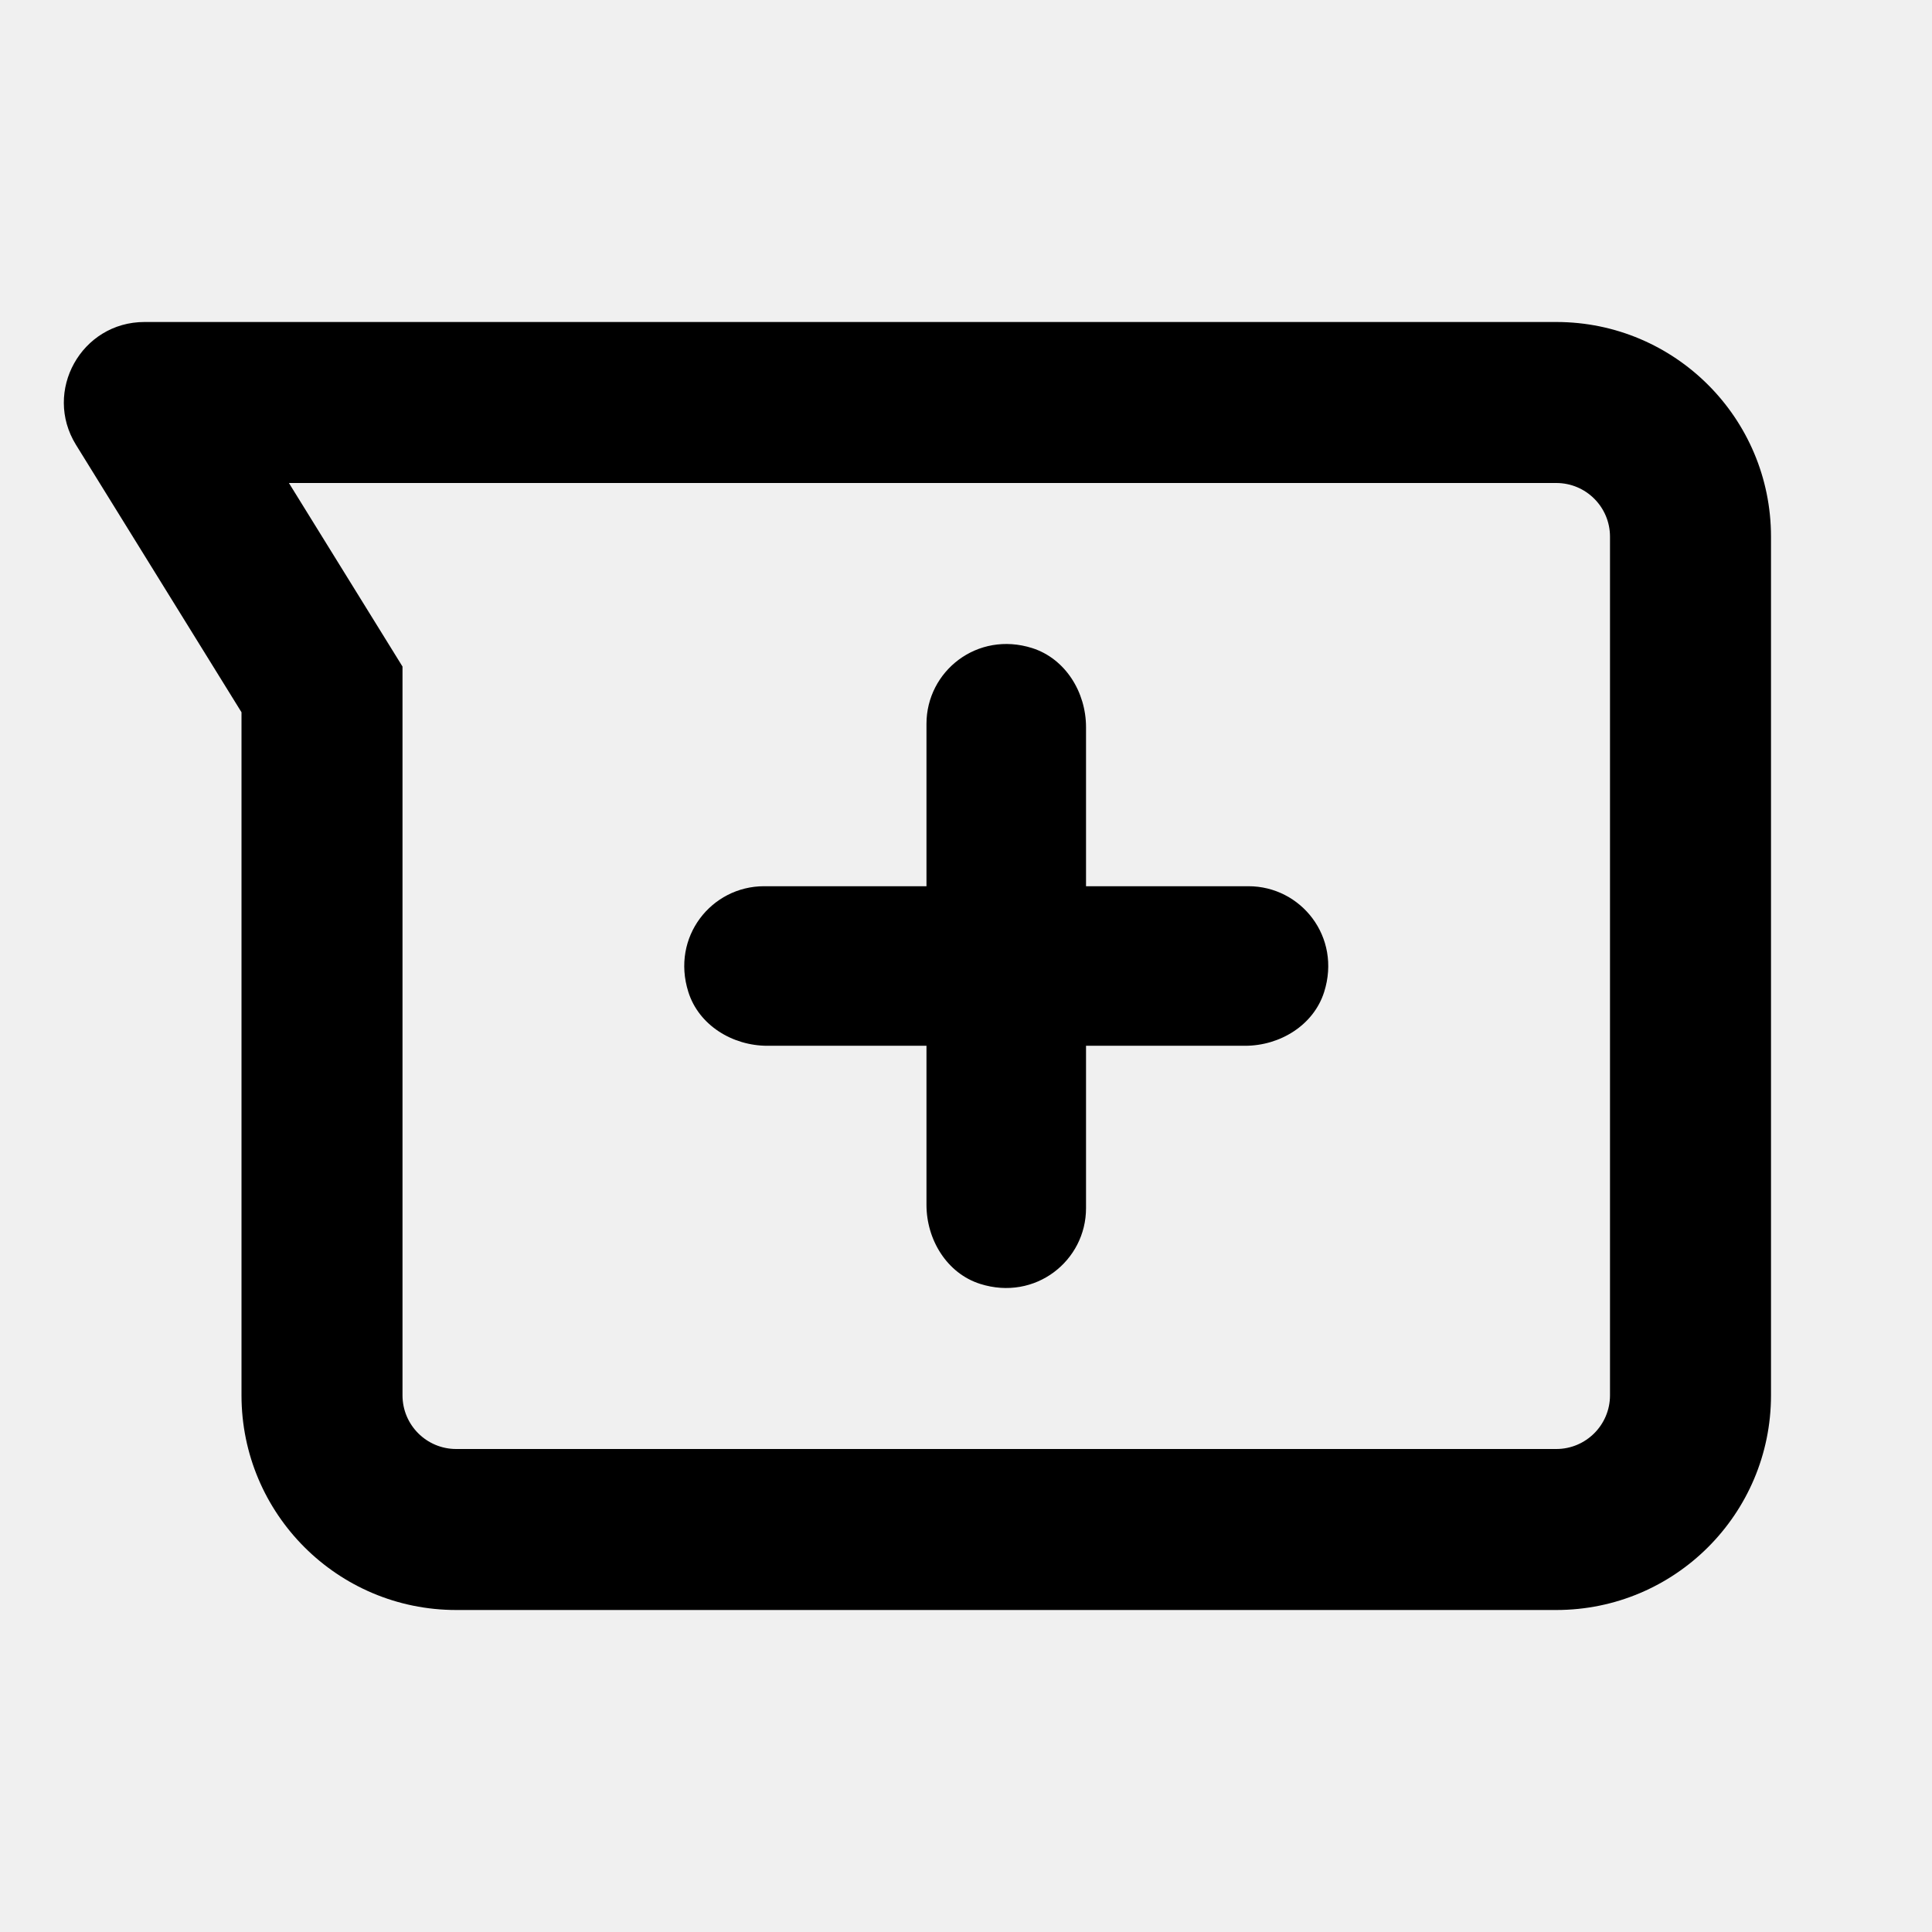
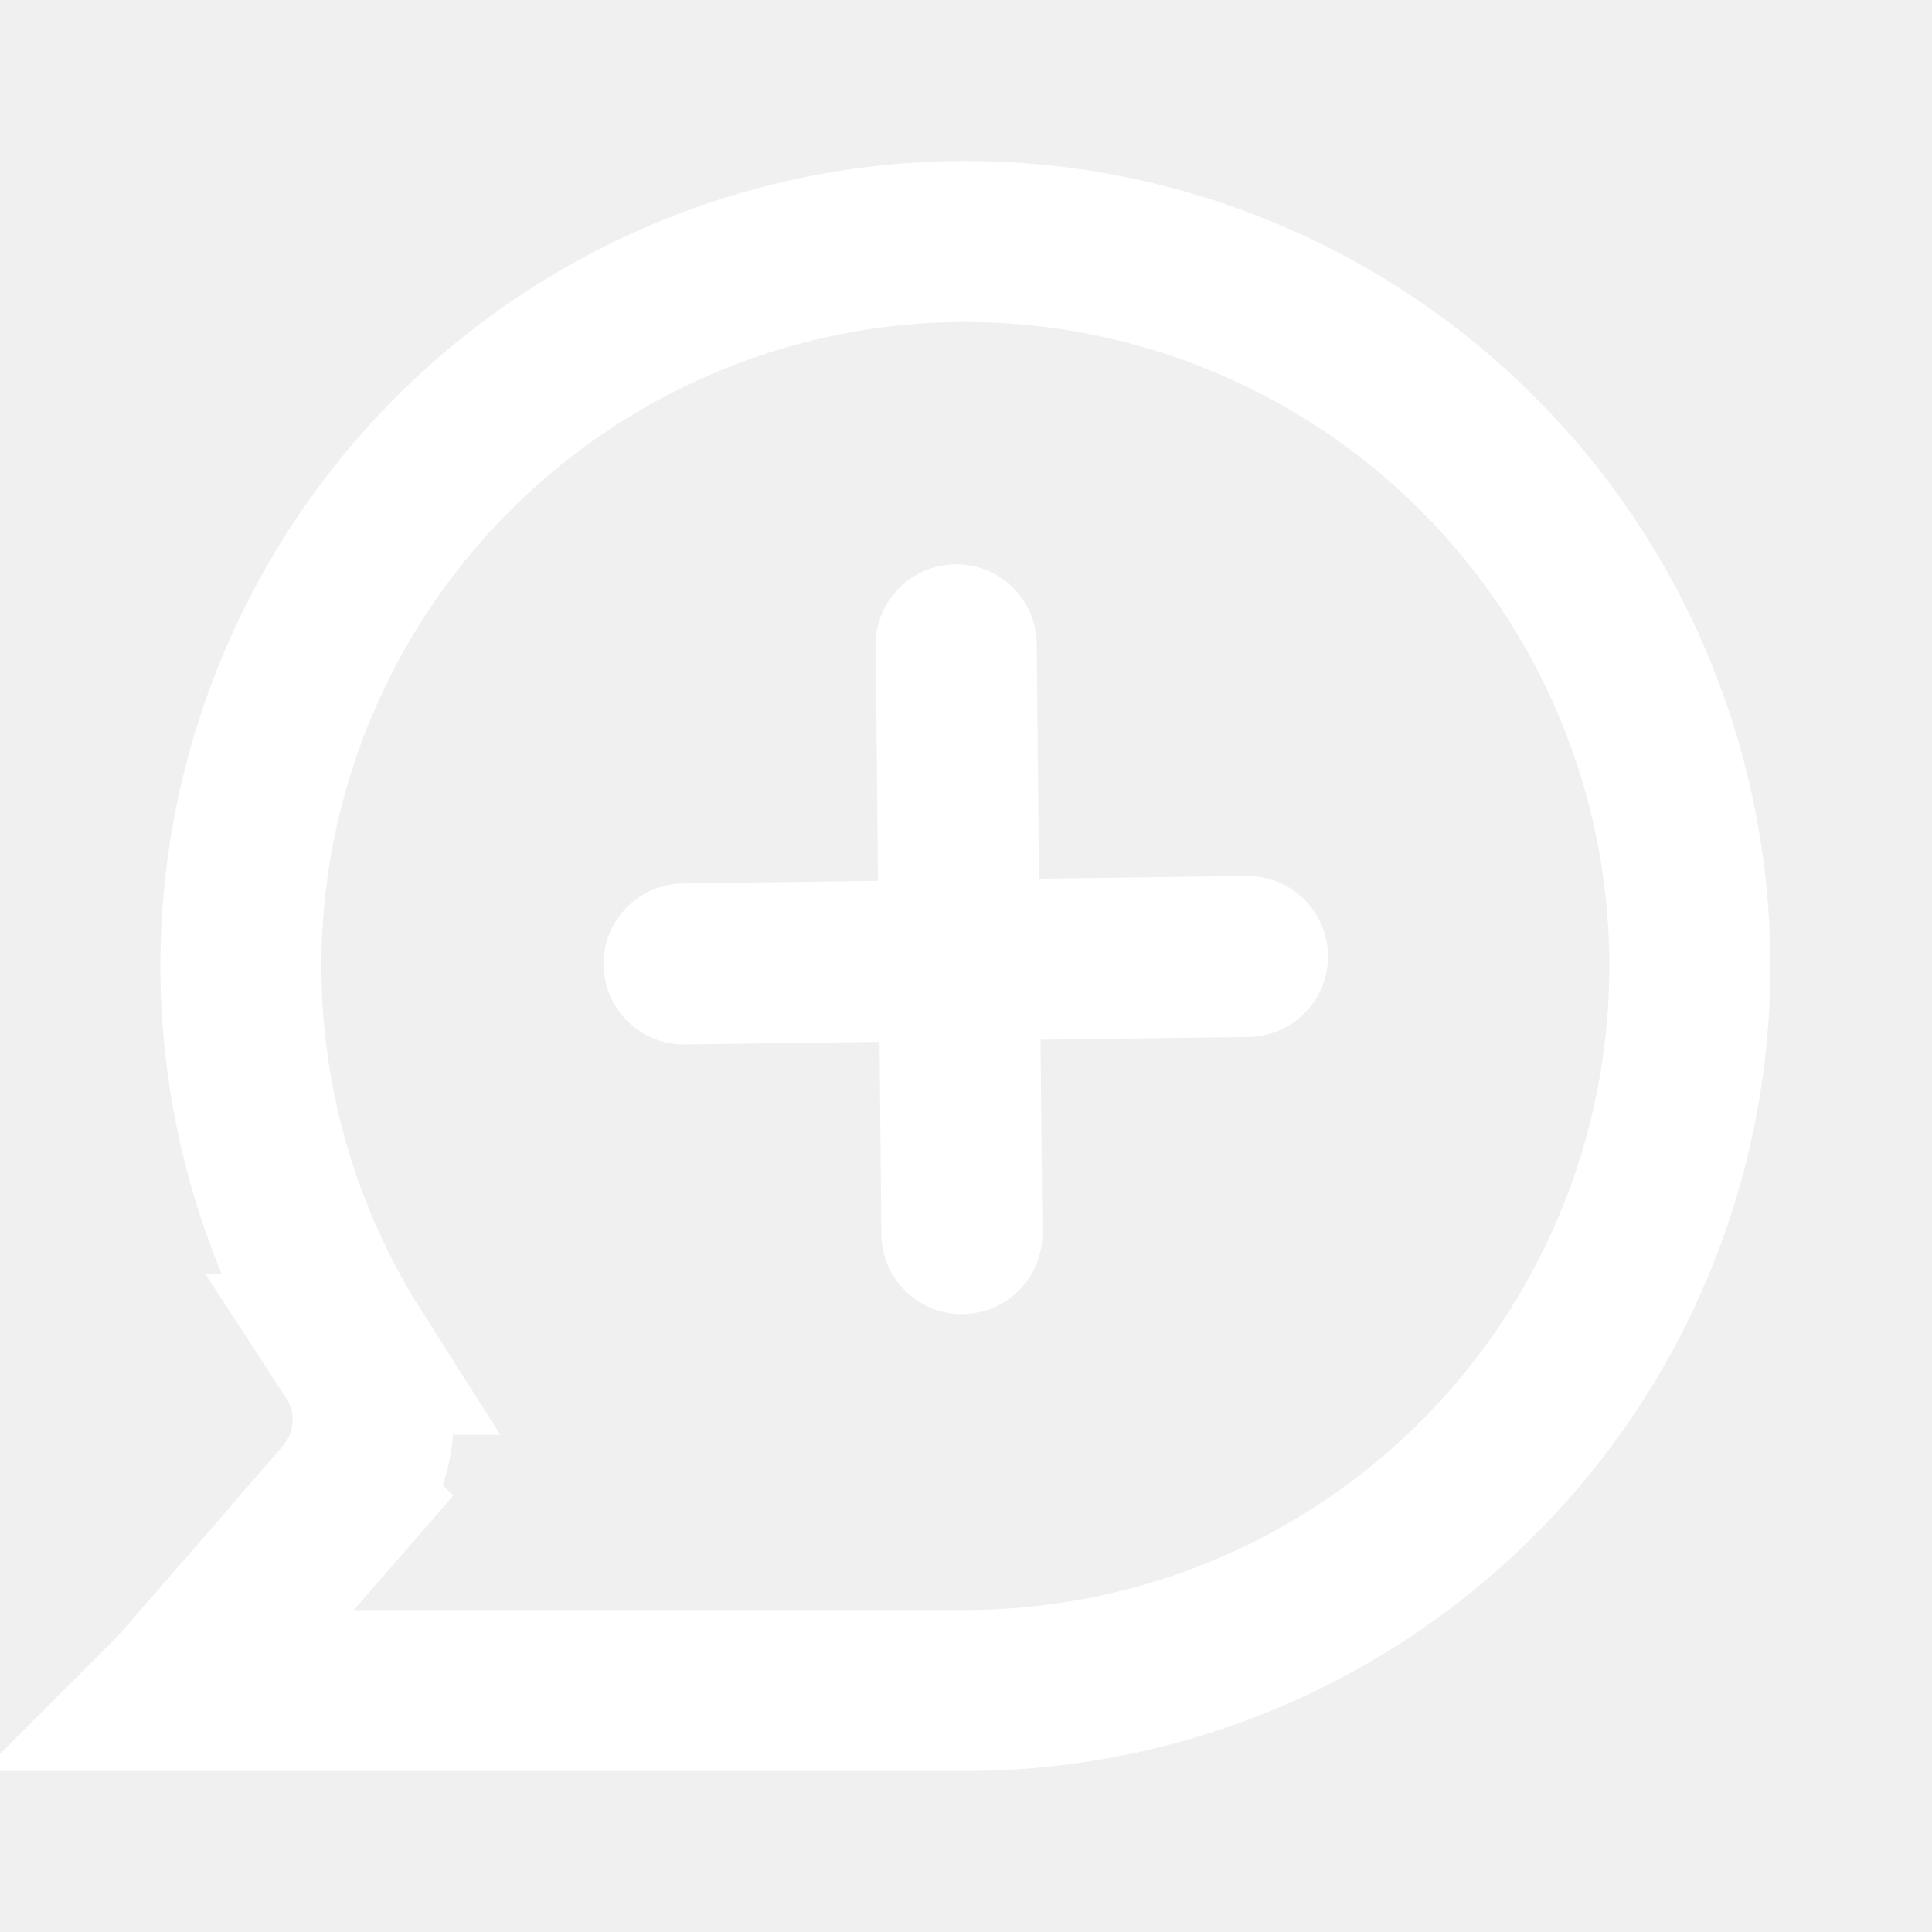
- <svg xmlns="http://www.w3.org/2000/svg" viewBox="0 0 24 24" height="24" width="24" preserveAspectRatio="xMidYMid meet" fill="none">
-   <path d="M9.533 12.991H11.509V14.967C11.509 15.4 11.763 15.818 12.176 15.949C12.861 16.166 13.491 15.661 13.491 15.009V12.991H15.467C15.9 12.991 16.318 12.736 16.449 12.323C16.666 11.638 16.161 11.009 15.509 11.009H13.491V9.033C13.491 8.6 13.236 8.183 12.823 8.051C12.139 7.834 11.509 8.339 11.509 8.991V11.009H9.491C8.839 11.009 8.334 11.638 8.551 12.323C8.681 12.736 9.099 12.991 9.533 12.991Z" fill="currentColor" />
-   <path fill-rule="evenodd" clip-rule="evenodd" d="M0.944 5.526L3 8.848V17.333C3 18.806 4.194 20 5.667 20H19.333C20.806 20 22 18.806 22 17.333V6.667C22 5.194 20.806 4 19.333 4H1.795C1.011 4 0.532 4.86 0.944 5.526ZM5 8.28V17.333C5 17.701 5.298 18 5.667 18H19.333C19.701 18 20 17.701 20 17.333V6.667C20 6.298 19.701 6 19.333 6H3.589L5 8.28Z" fill="currentColor" />
+ <svg xmlns="http://www.w3.org/2000/svg" width="24" height="24" viewBox="0 0 24 24" fill="none">
+   <path d="M10.58 3.111C12.553 2.798 14.574 3.15 16.324 4.111C18.075 5.073 19.456 6.589 20.25 8.421C21.044 10.253 21.206 12.298 20.711 14.232C20.216 16.167 19.091 17.882 17.514 19.107C15.937 20.333 13.996 20.998 11.999 21H2.201L2.205 20.996L4.265 18.626L4.264 18.625C4.696 18.13 4.767 17.397 4.394 16.824H4.395C3.324 15.138 2.845 13.144 3.032 11.155C3.22 9.167 4.063 7.298 5.43 5.842C6.796 4.386 8.608 3.425 10.58 3.111Z" stroke="white" stroke-width="2" />
+   <rect x="16.51" y="12.869" width="9" height="2" rx="1" transform="rotate(179.245 16.5099 12.8687)" fill="white" />
+   <rect x="12.869" y="7" width="9.315" height="2" rx="1" transform="rotate(89.4493 12.8689 7)" fill="white" />
</svg>
